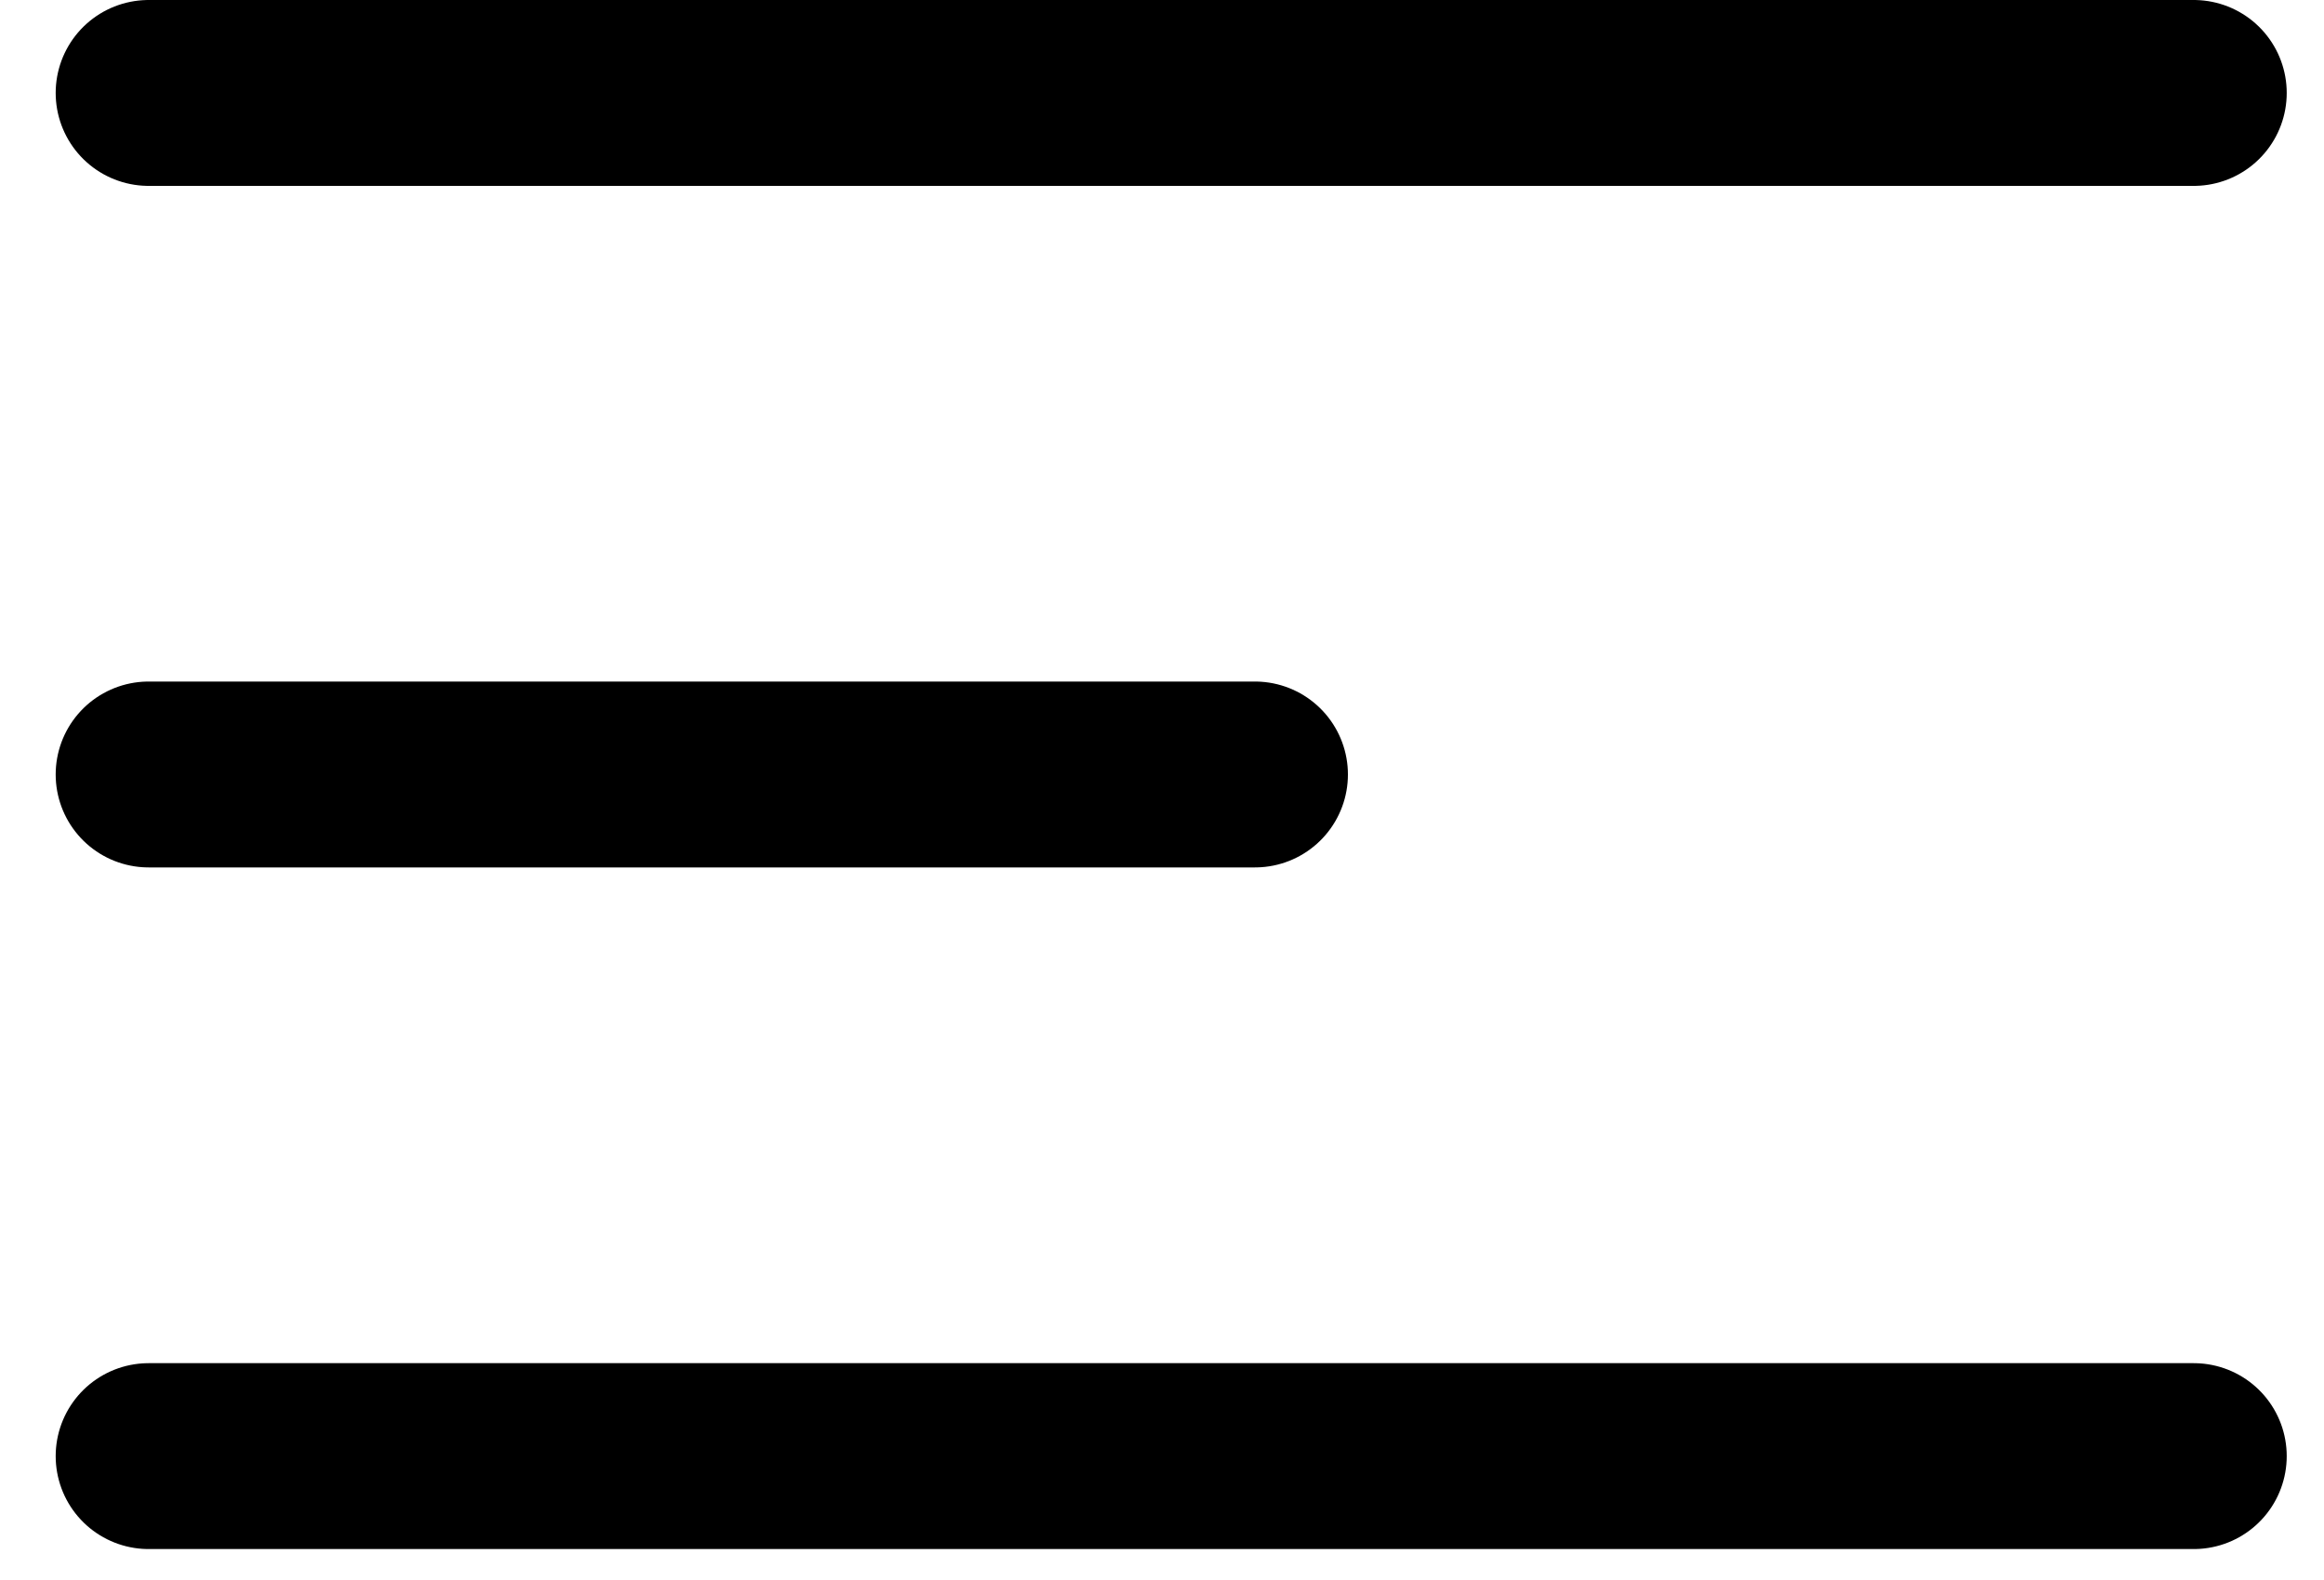
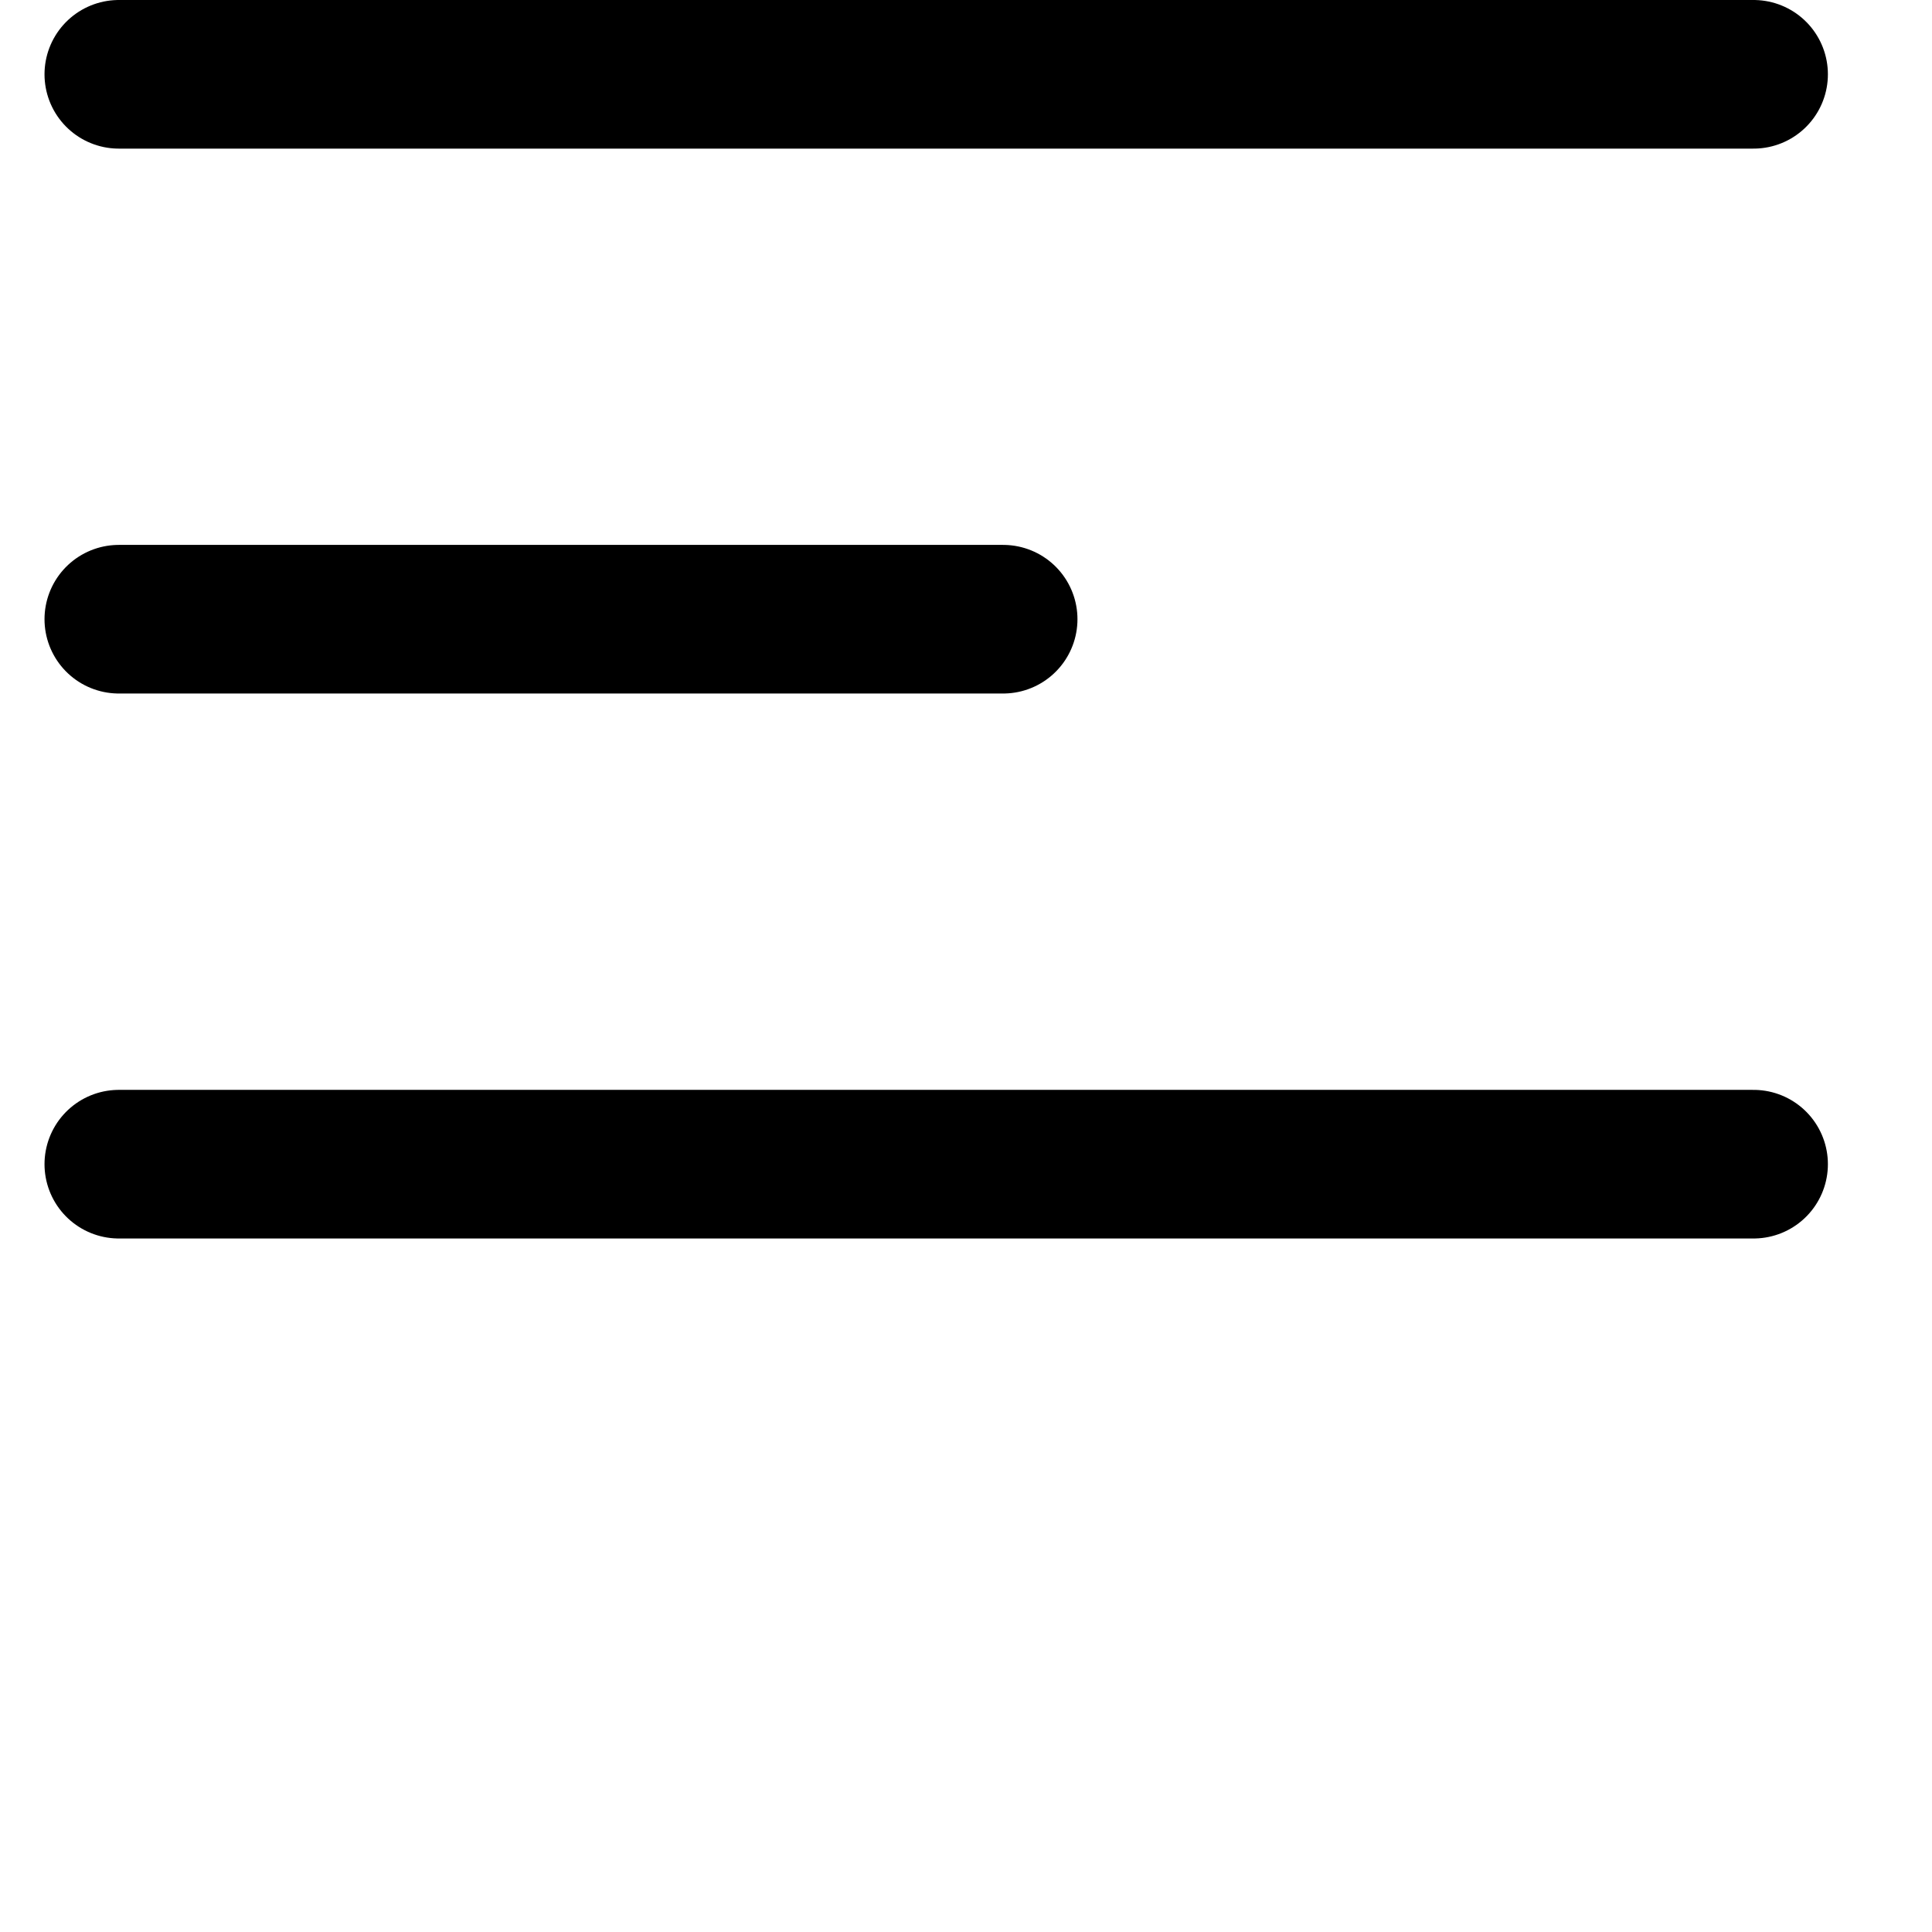
- <svg xmlns="http://www.w3.org/2000/svg" width="25" height="17" viewBox="0 0 25 17" fill="none">
+ <svg xmlns="http://www.w3.org/2000/svg" width="40" height="40" viewBox="0 0 26 26" fill="none">
  <path d="M1.599 8.333H13.5M1.599 1H23.599M1.599 15.667H23.599" stroke="black" stroke-width="2" stroke-linecap="round" stroke-linejoin="round" />
</svg>
